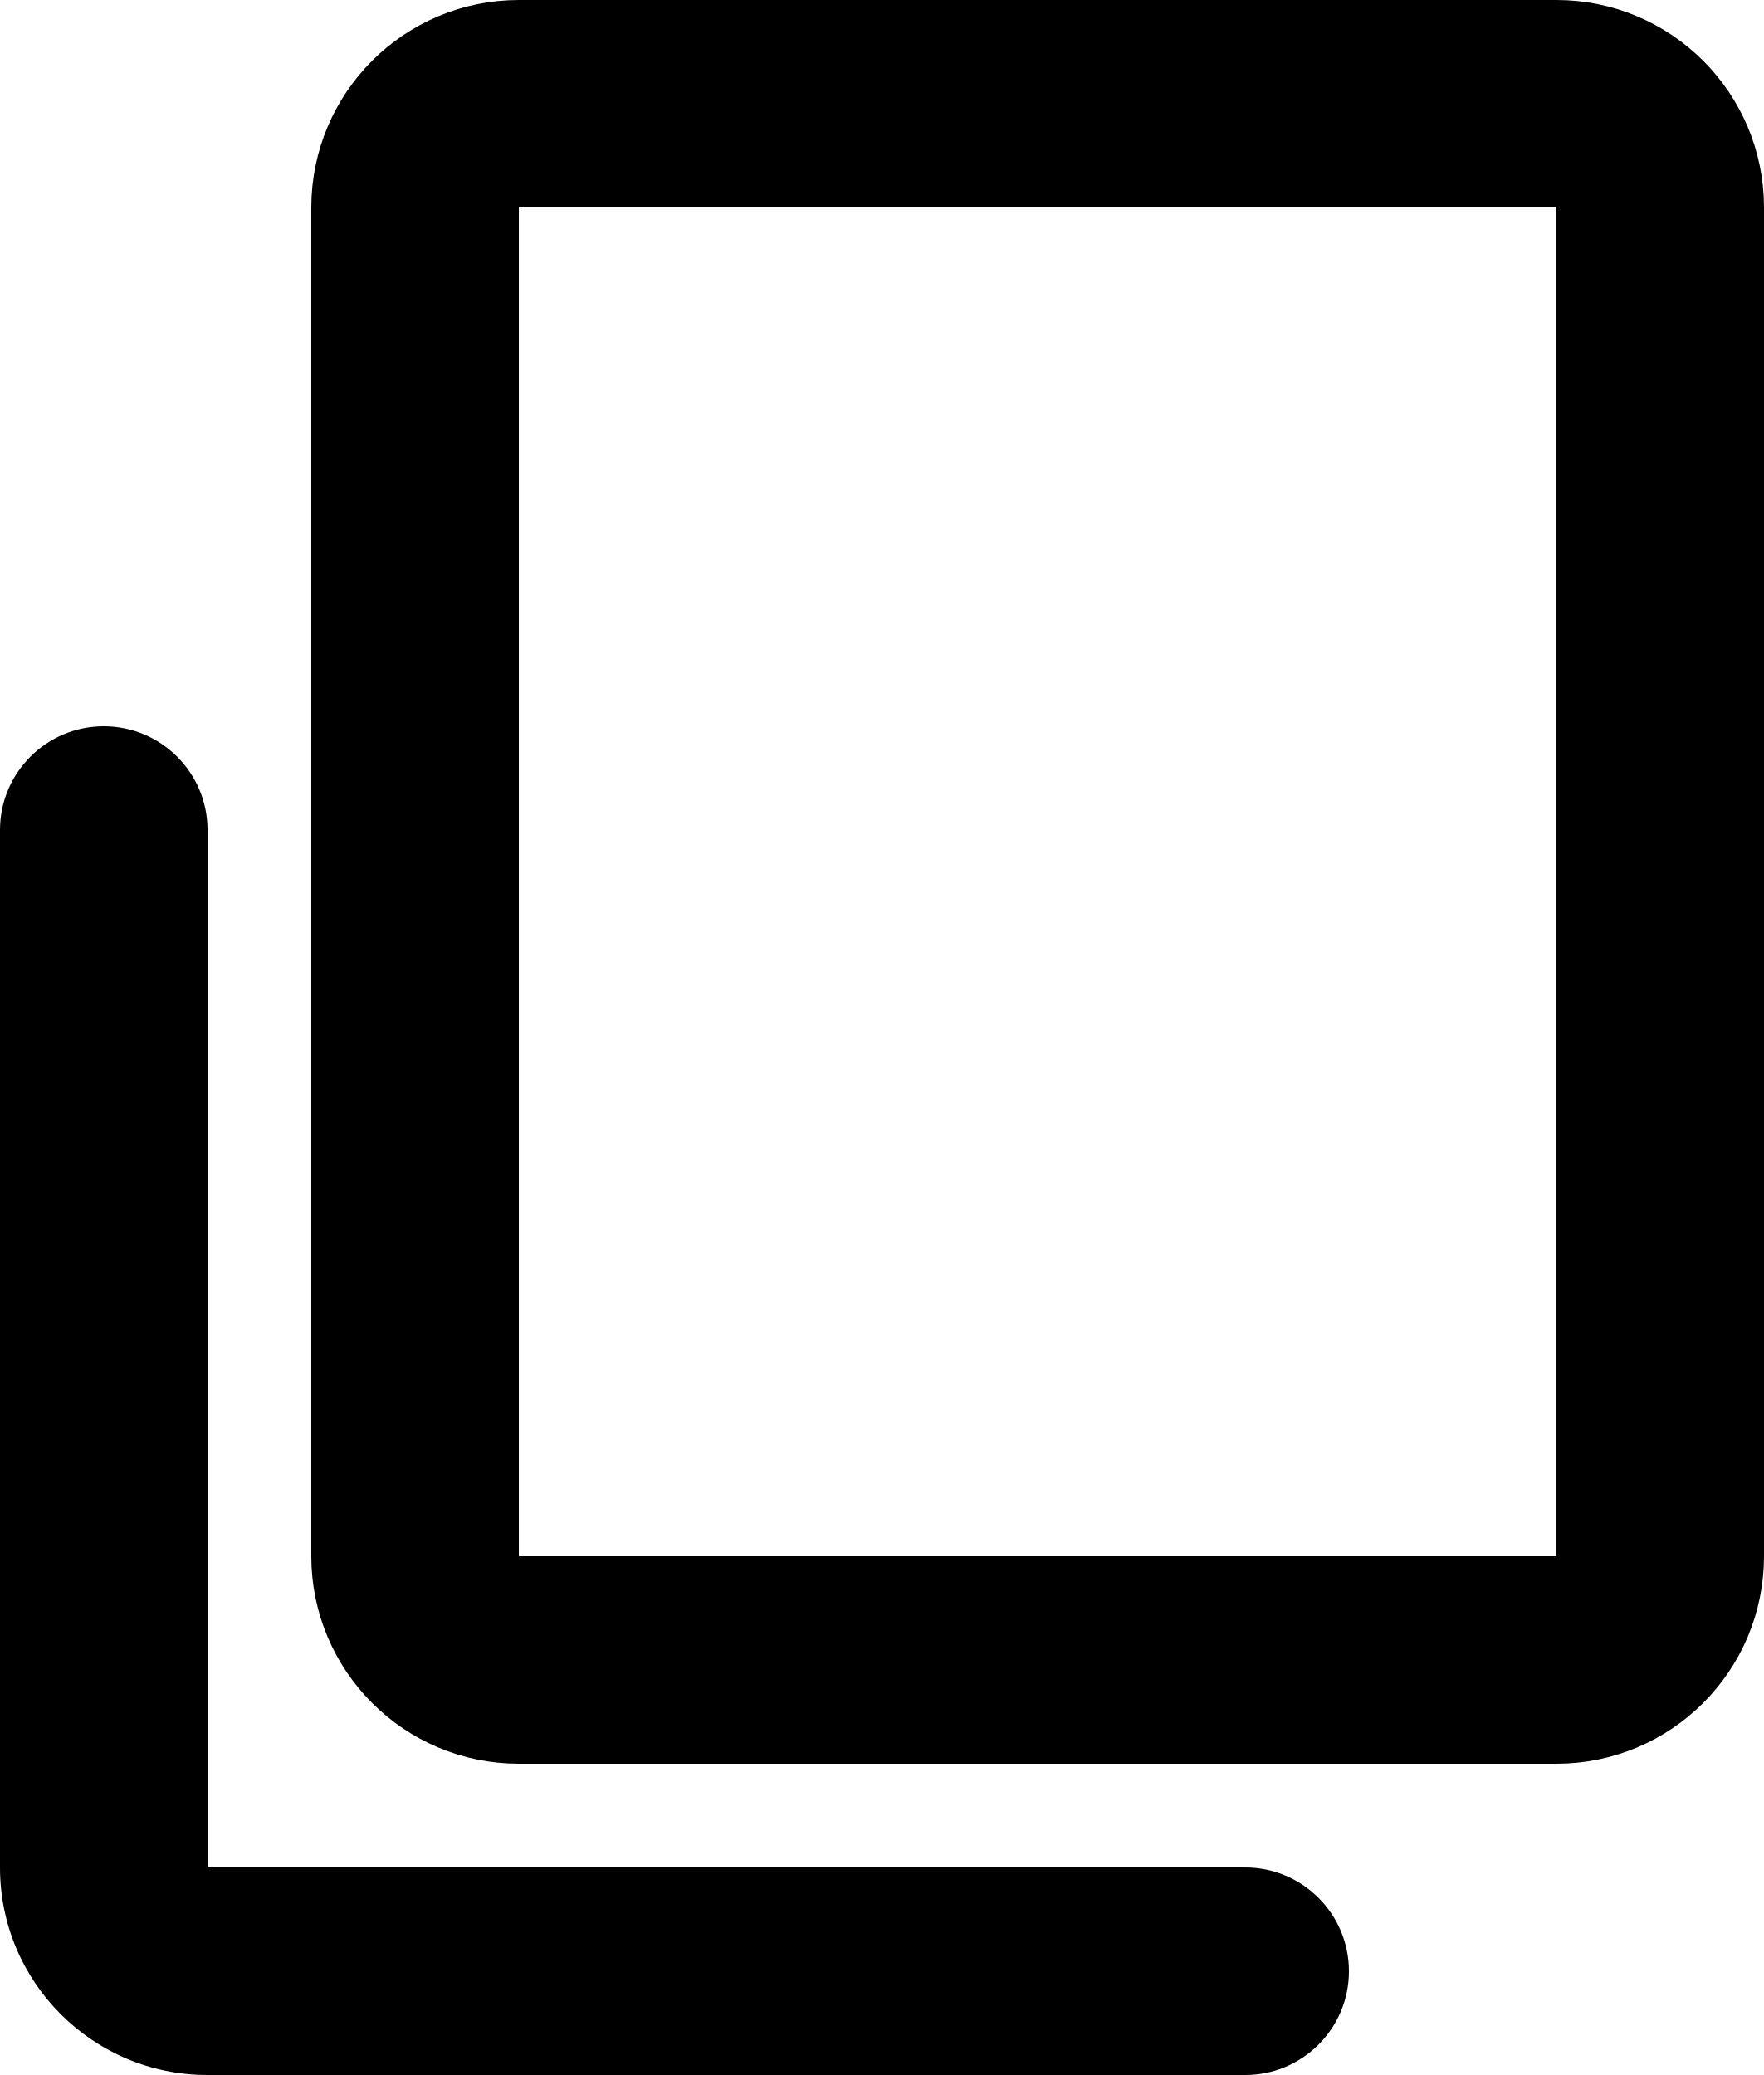
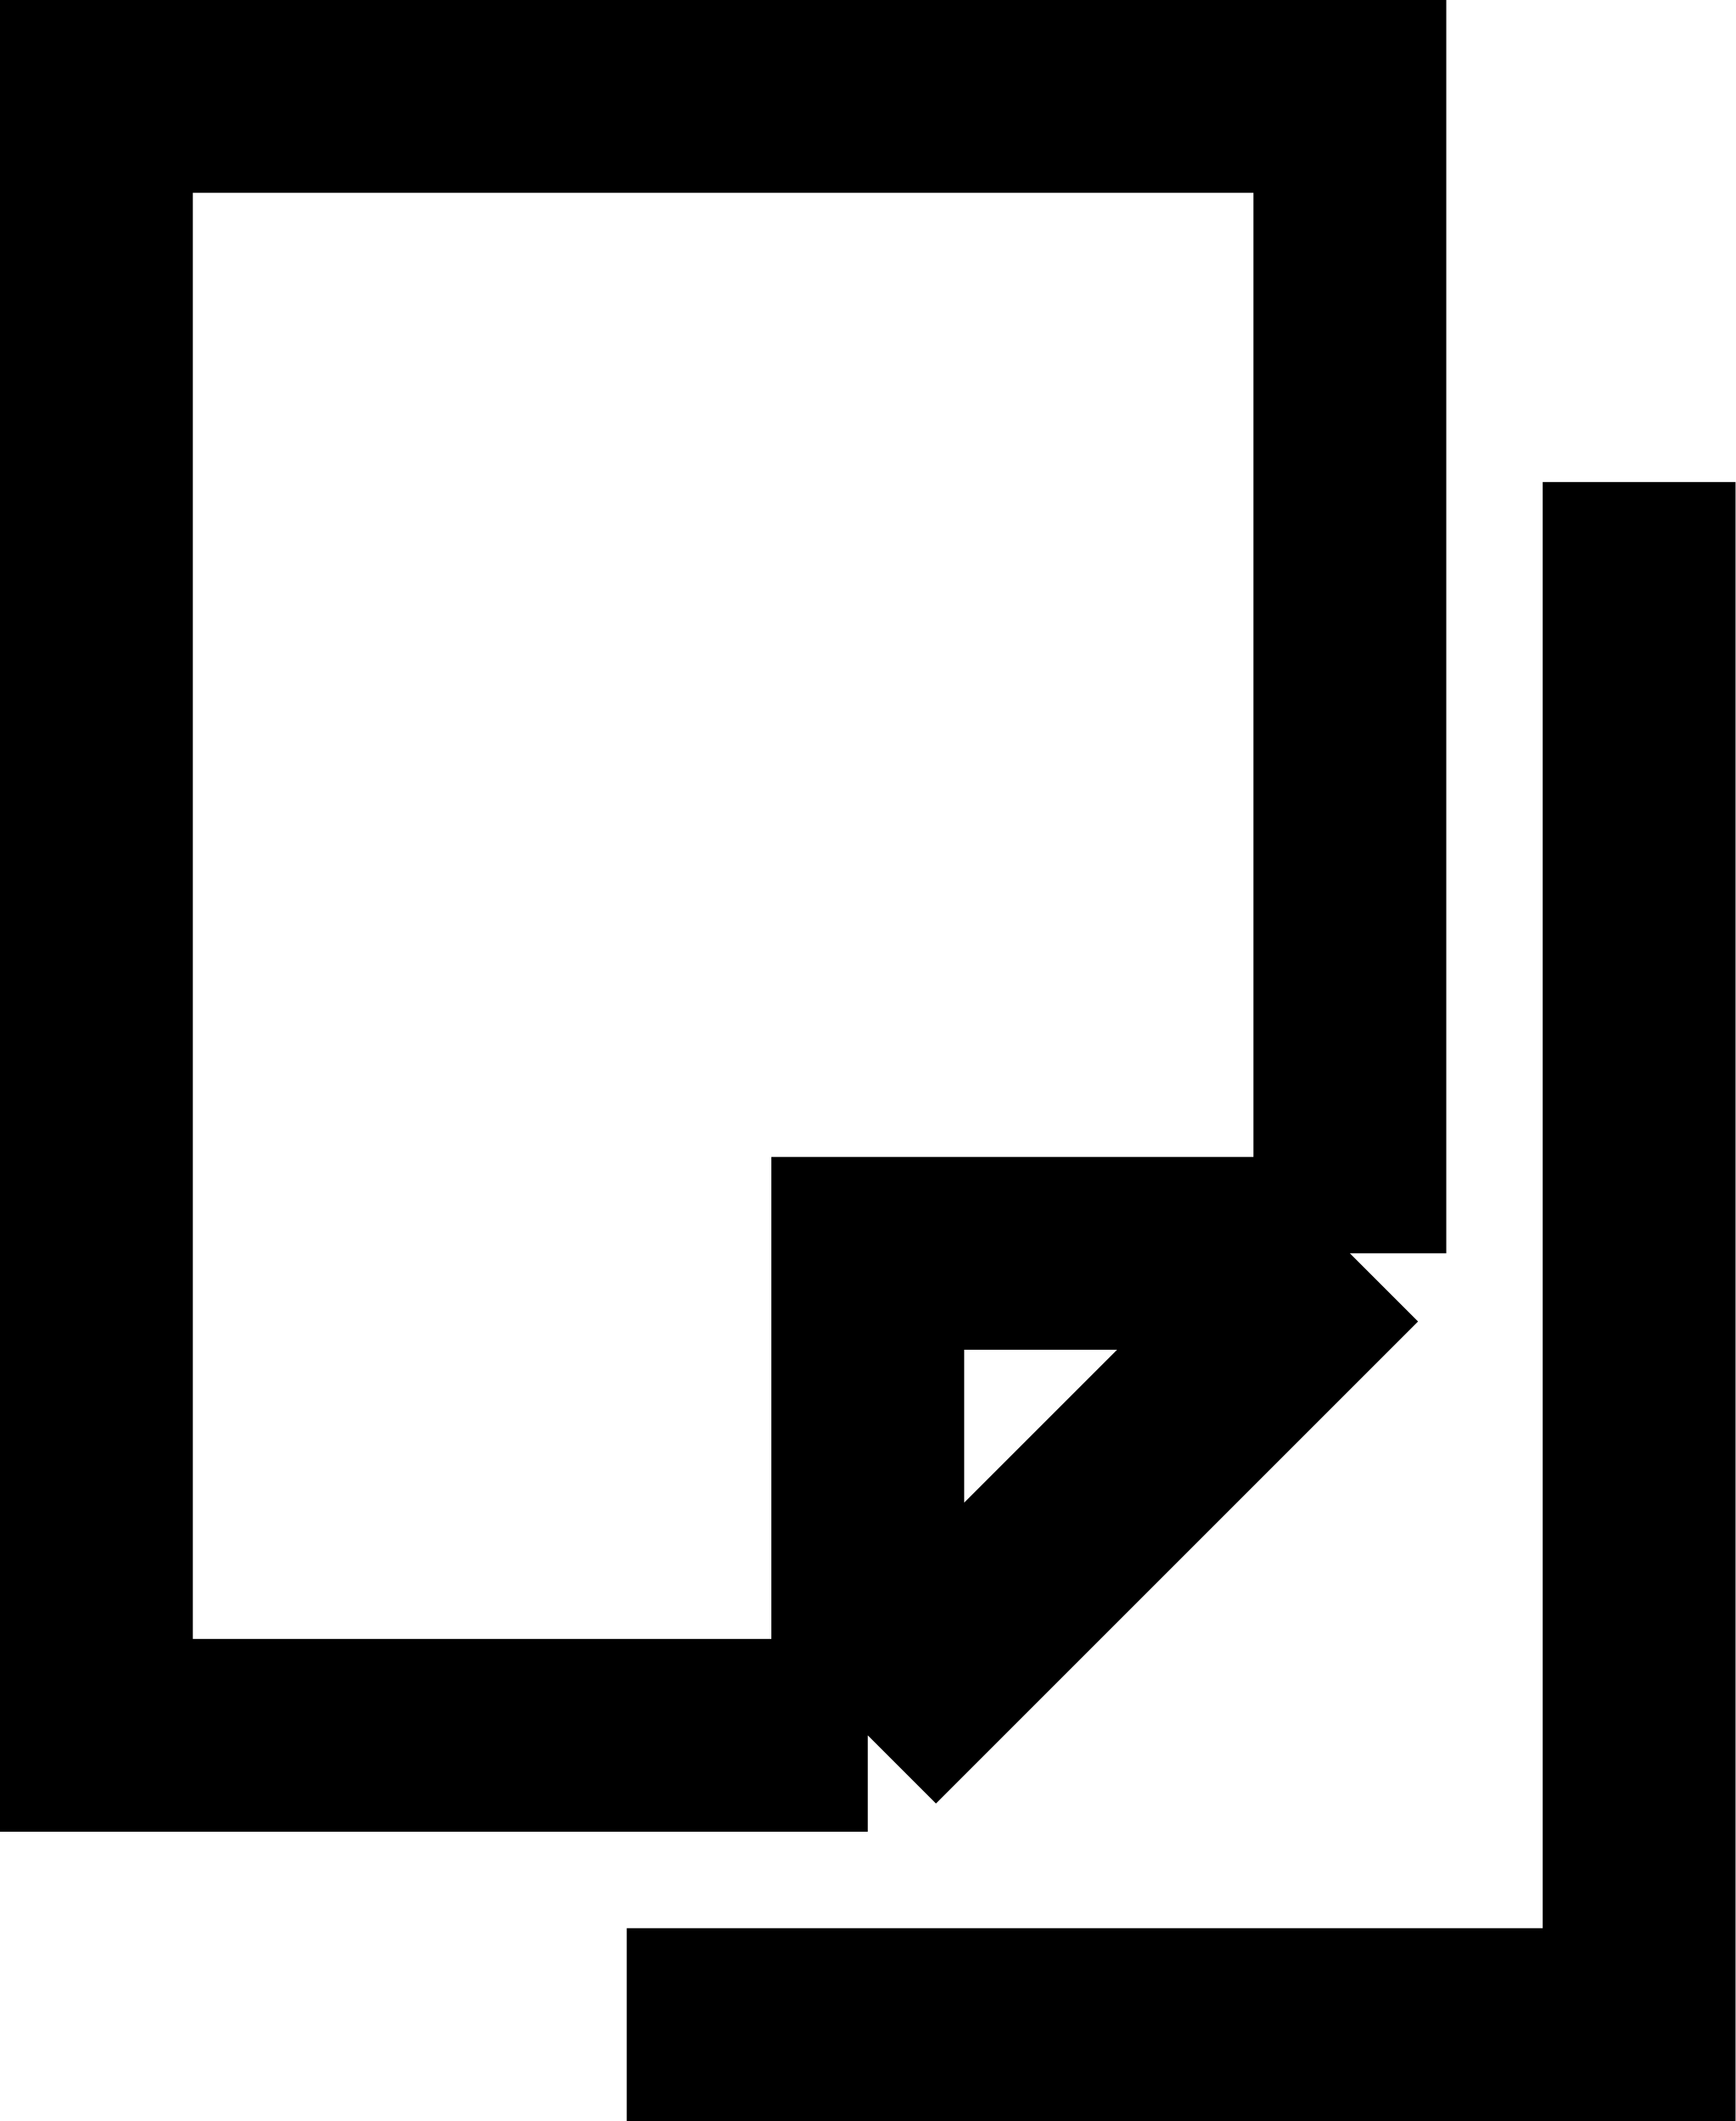
- <svg xmlns="http://www.w3.org/2000/svg" width="17" height="20" viewBox="0 0 17 20" fill="none">
-   <path d="M2 8C2 7.448 1.552 7 1 7C0.448 7 0 7.448 0 8H2ZM12 20C12.552 20 13 19.552 13 19C13 18.448 12.552 18 12 18V20ZM0 8V18H2V8H0ZM2 20H12V18H2V20ZM0 18C0 19.105 0.895 20 2 20V18H0Z" fill="black" />
-   <path d="M4 15V2C4 1.448 4.448 1 5 1H15C15.552 1 16 1.448 16 2V15C16 15.552 15.552 16 15 16H5C4.448 16 4 15.552 4 15Z" stroke="black" stroke-width="2" stroke-linejoin="round" />
+ <svg xmlns="http://www.w3.org/2000/svg" width="18" height="22" viewBox="0 0 18 22" fill="none">
+   <path d="M9 18H1V1H14V13M9 18L14 13M9 18V13H14M17 5V21H6.5" stroke="black" stroke-width="2" />
</svg>
